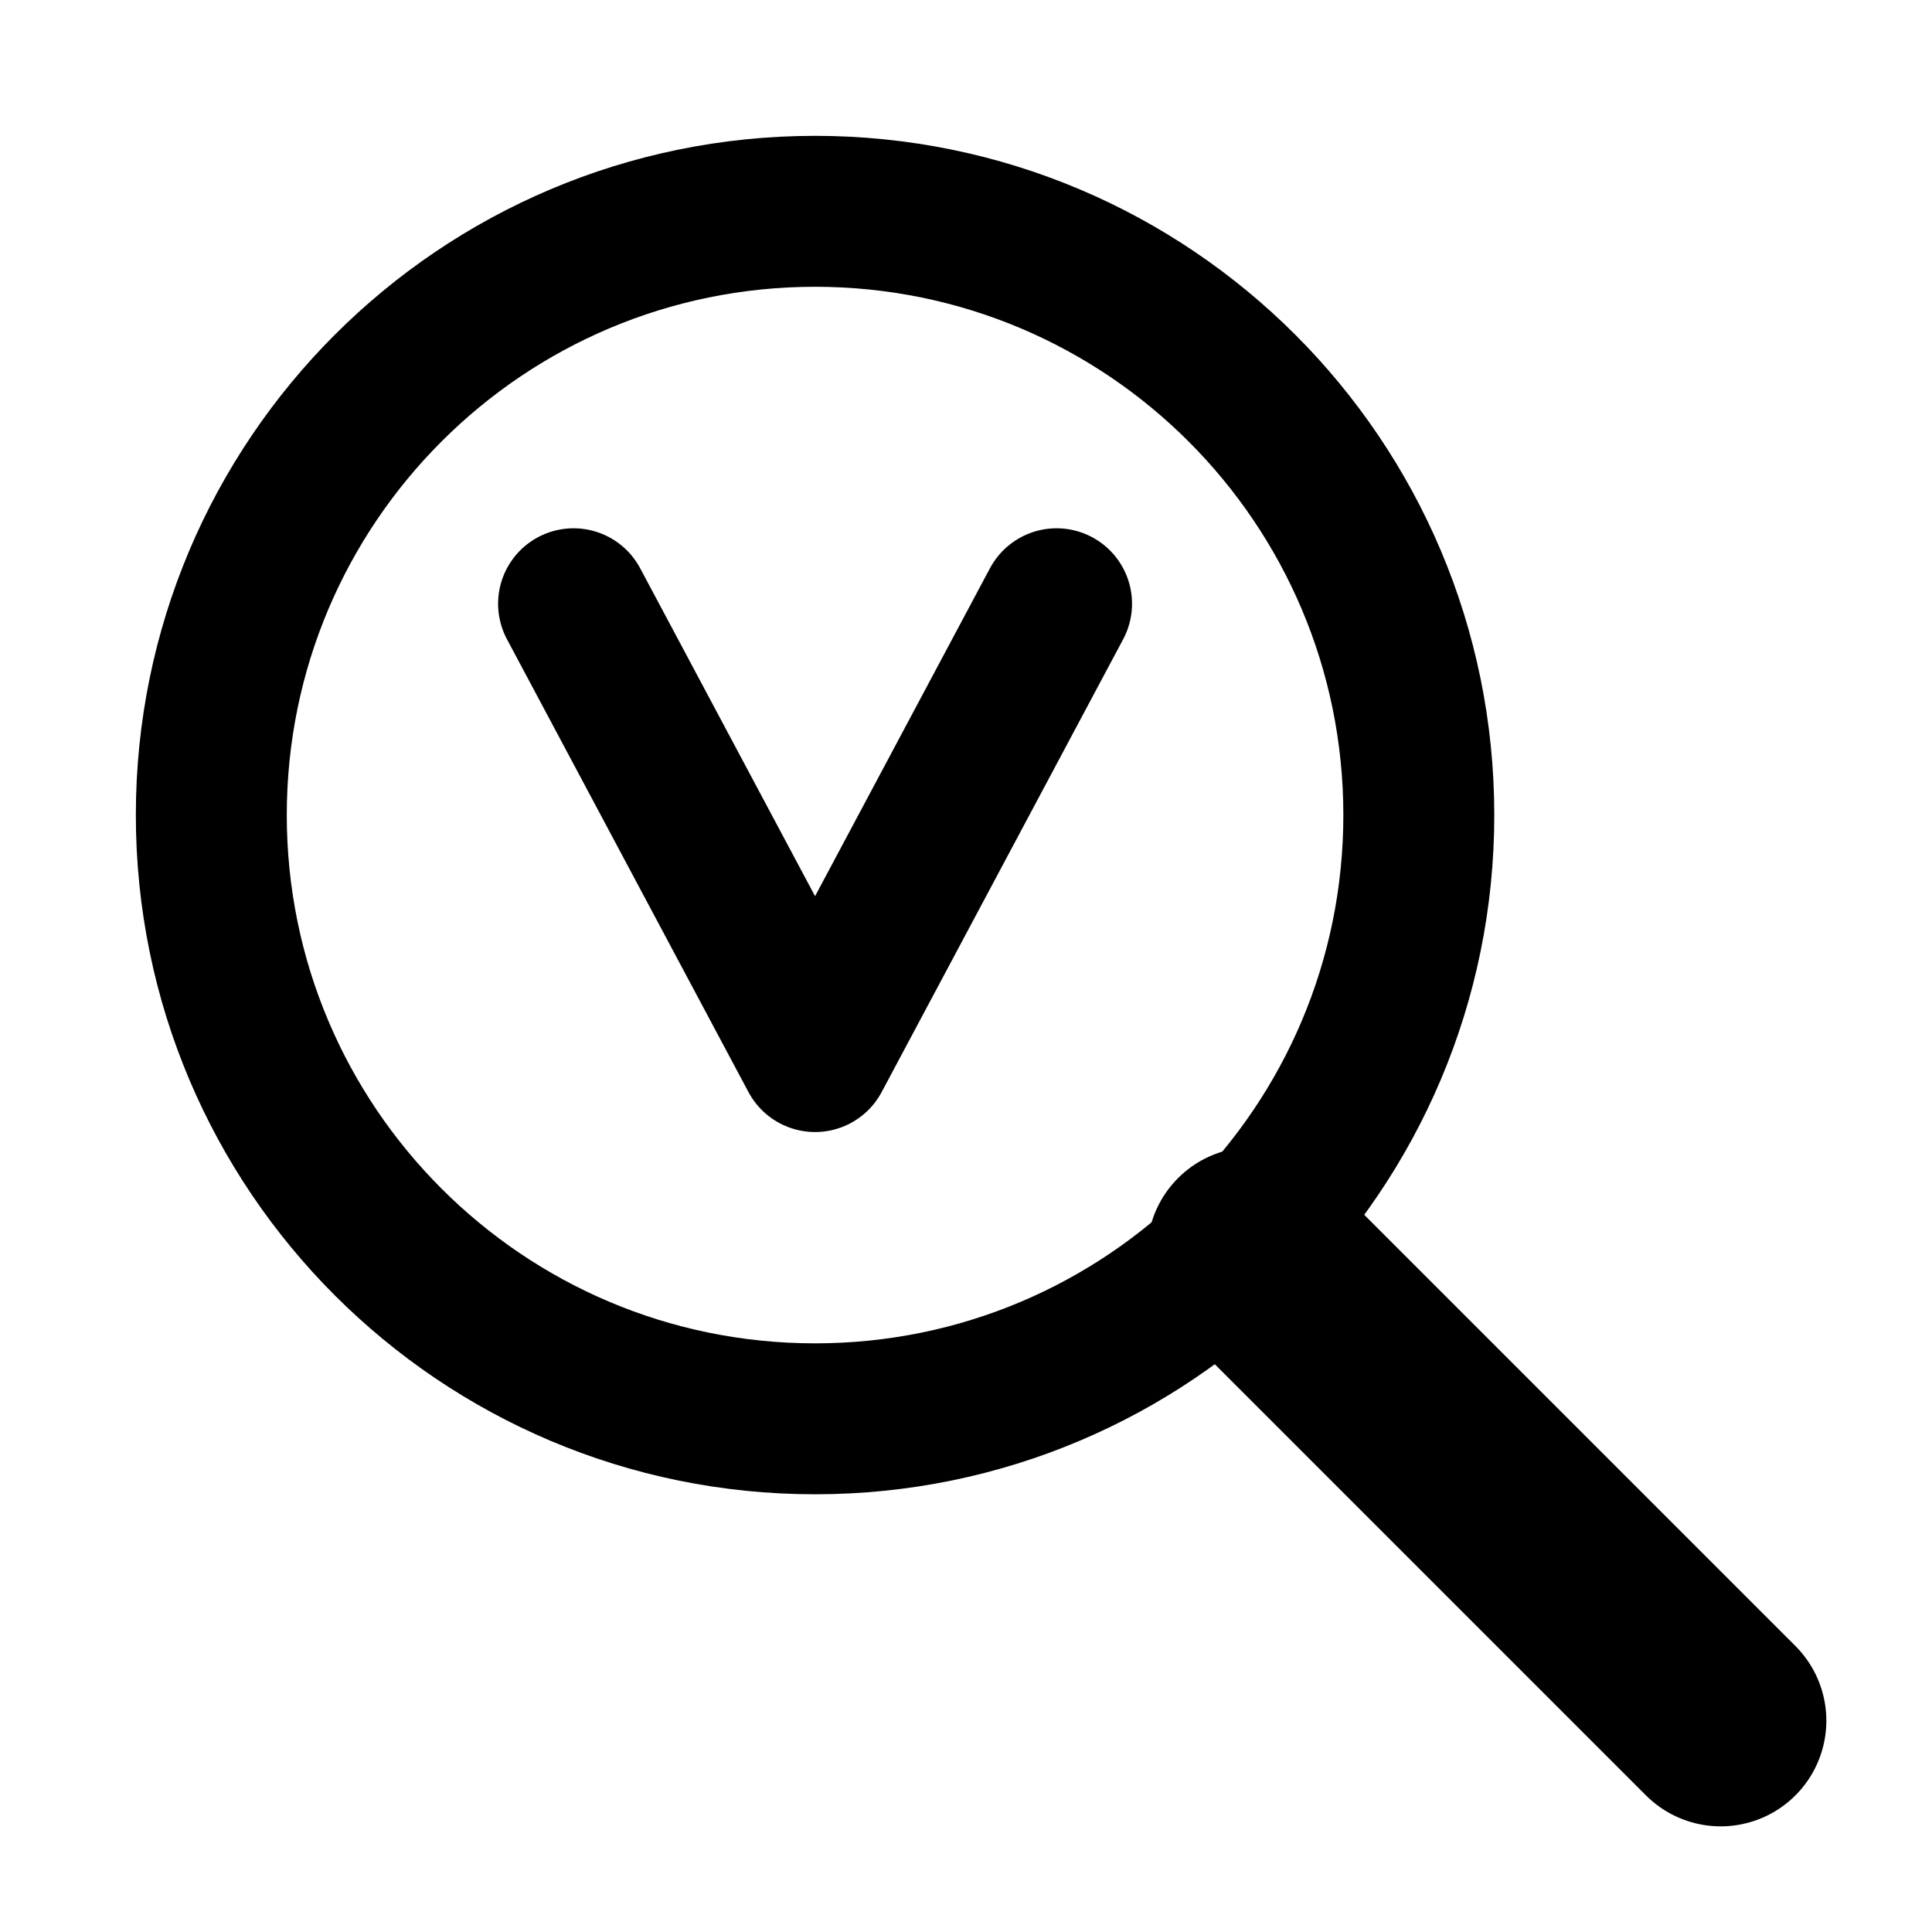
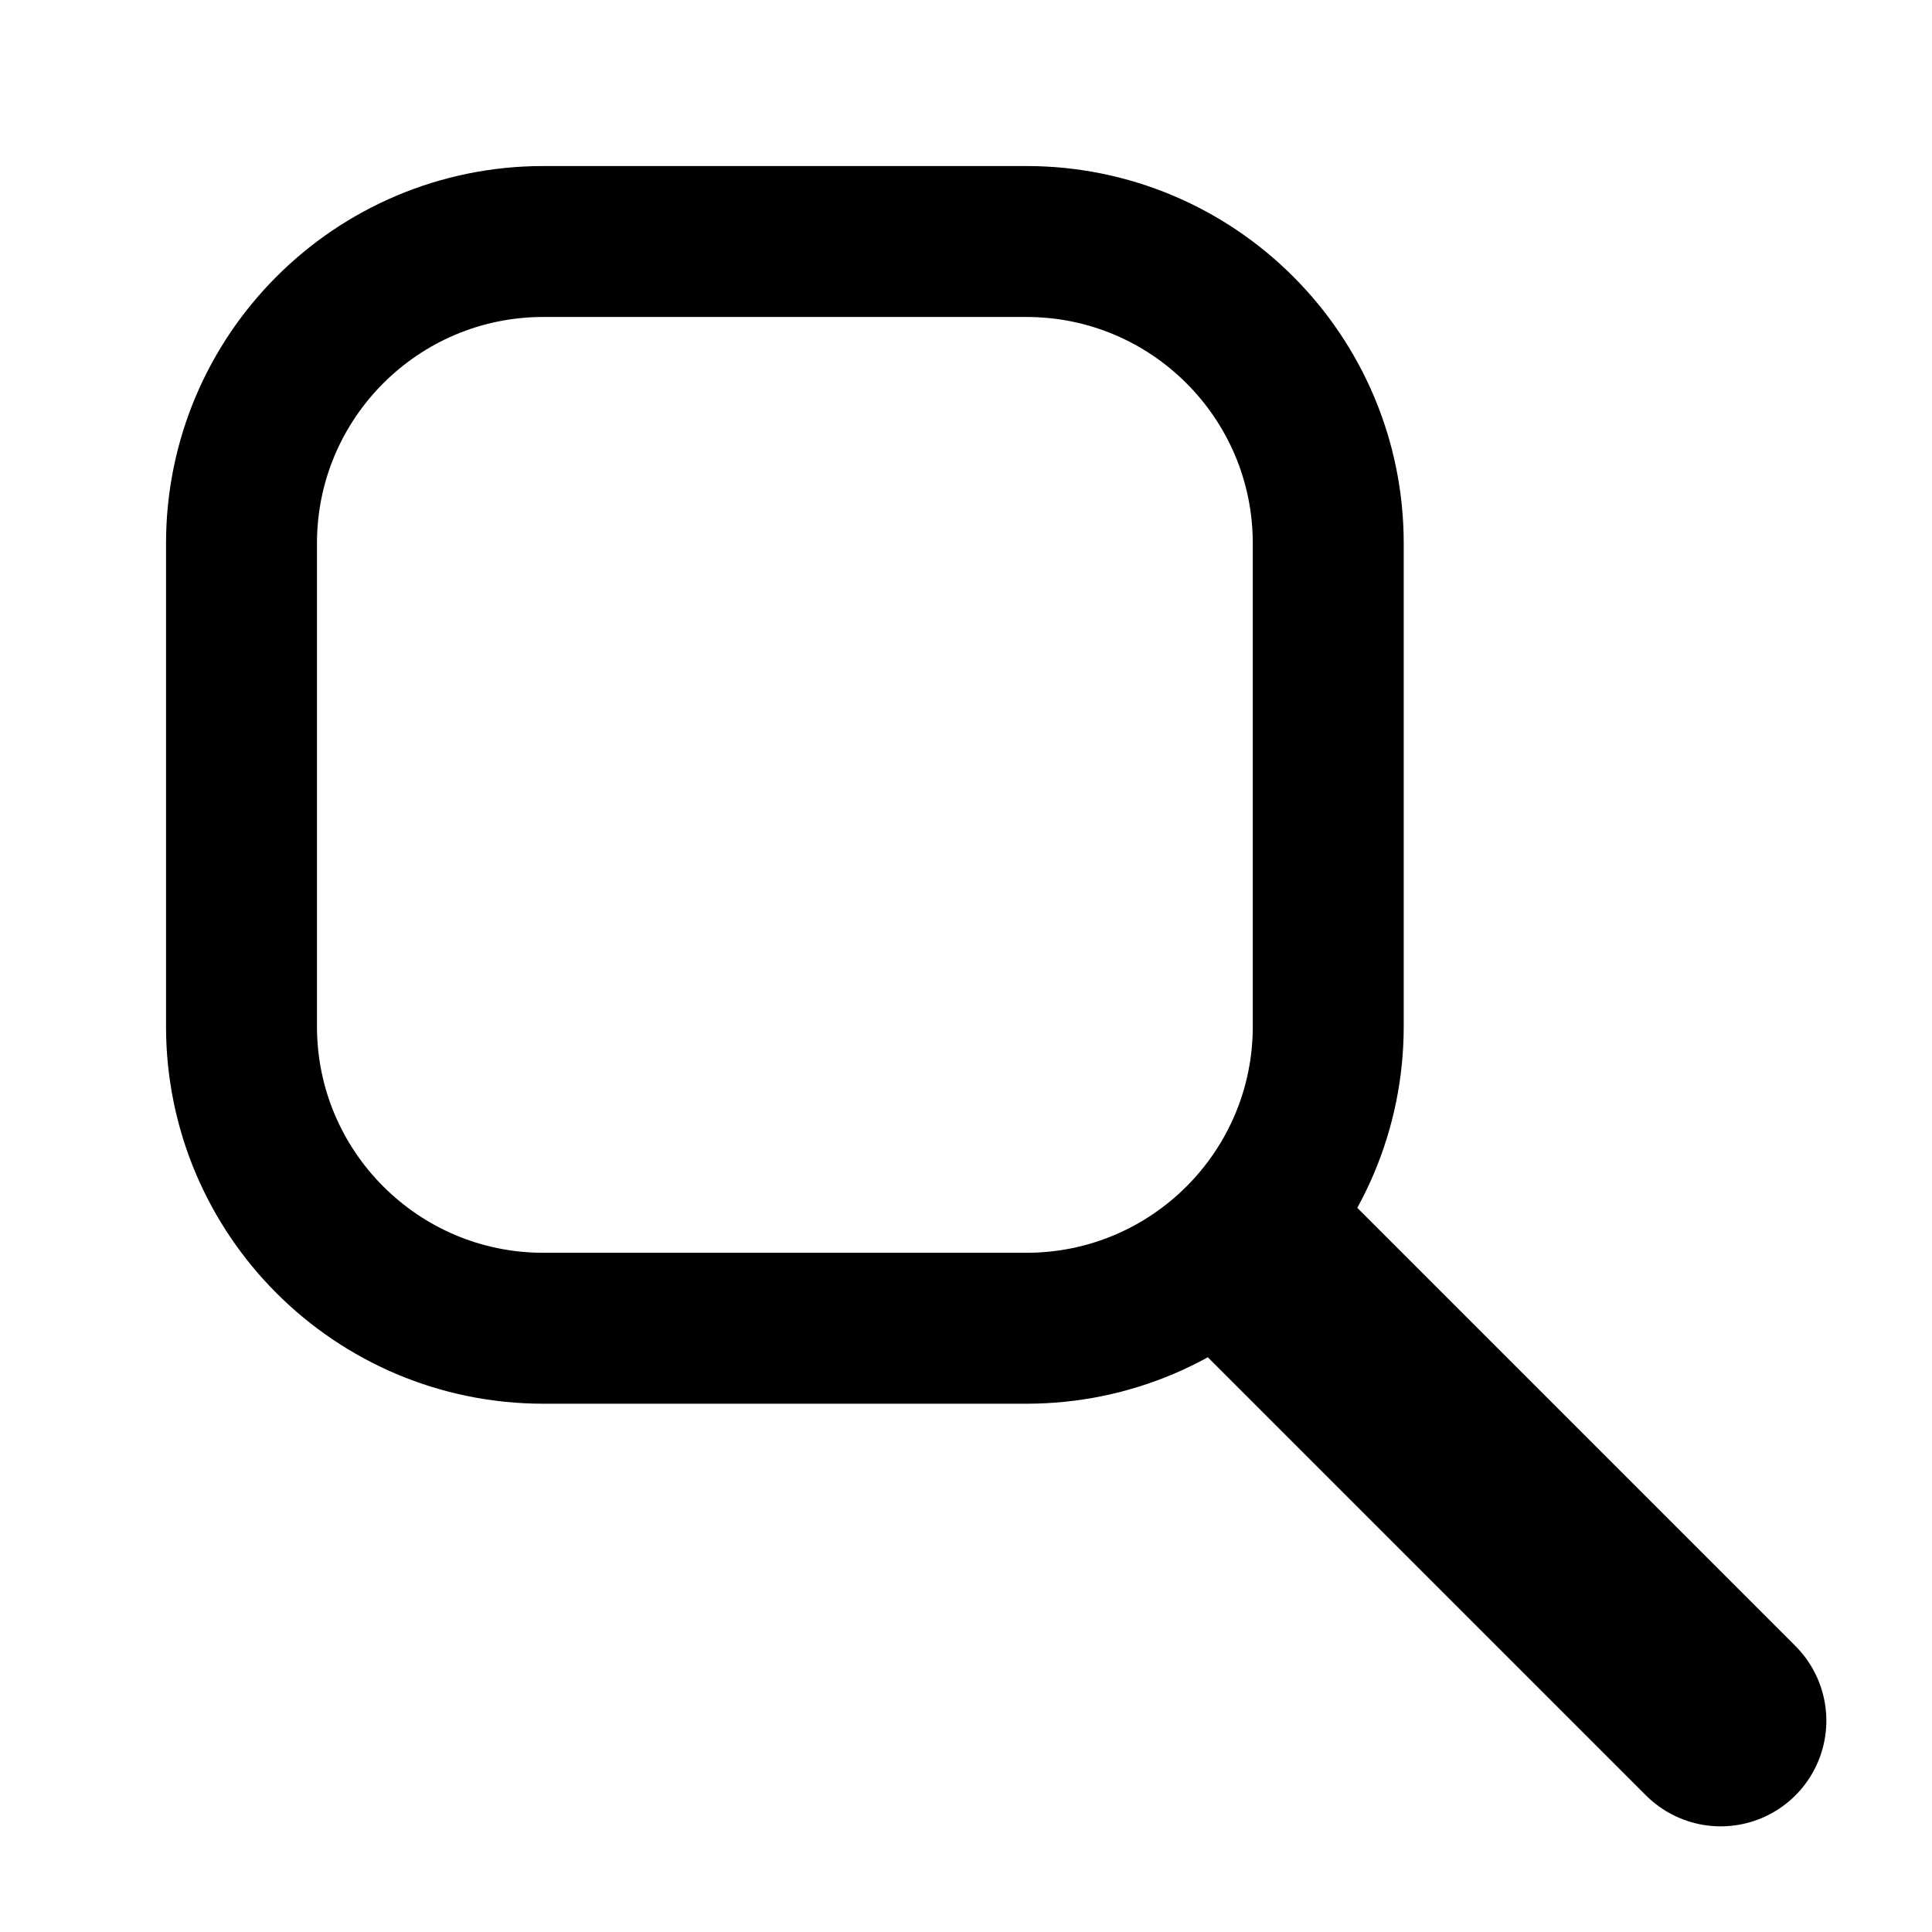
<svg xmlns="http://www.w3.org/2000/svg" viewBox="0 0 64 64" width="64" height="64">
-   <circle cx="27" cy="27" r="20" fill="none" stroke="#000" stroke-width="5" />
-   <path d="M41.5 41.5 L57 57" stroke="#000" stroke-width="7" stroke-linecap="round" />
-   <path d="M19 20 L27 35 L35 20" fill="none" stroke="#000" stroke-width="5" stroke-linecap="round" stroke-linejoin="round" />
+   <rect x="8" y="8" width="36" height="36" rx="10" fill="none" stroke="#000" stroke-width="5" />
+   <path d="M42 42 L57 57" stroke="#000" stroke-width="7" stroke-linecap="round" />
</svg>
